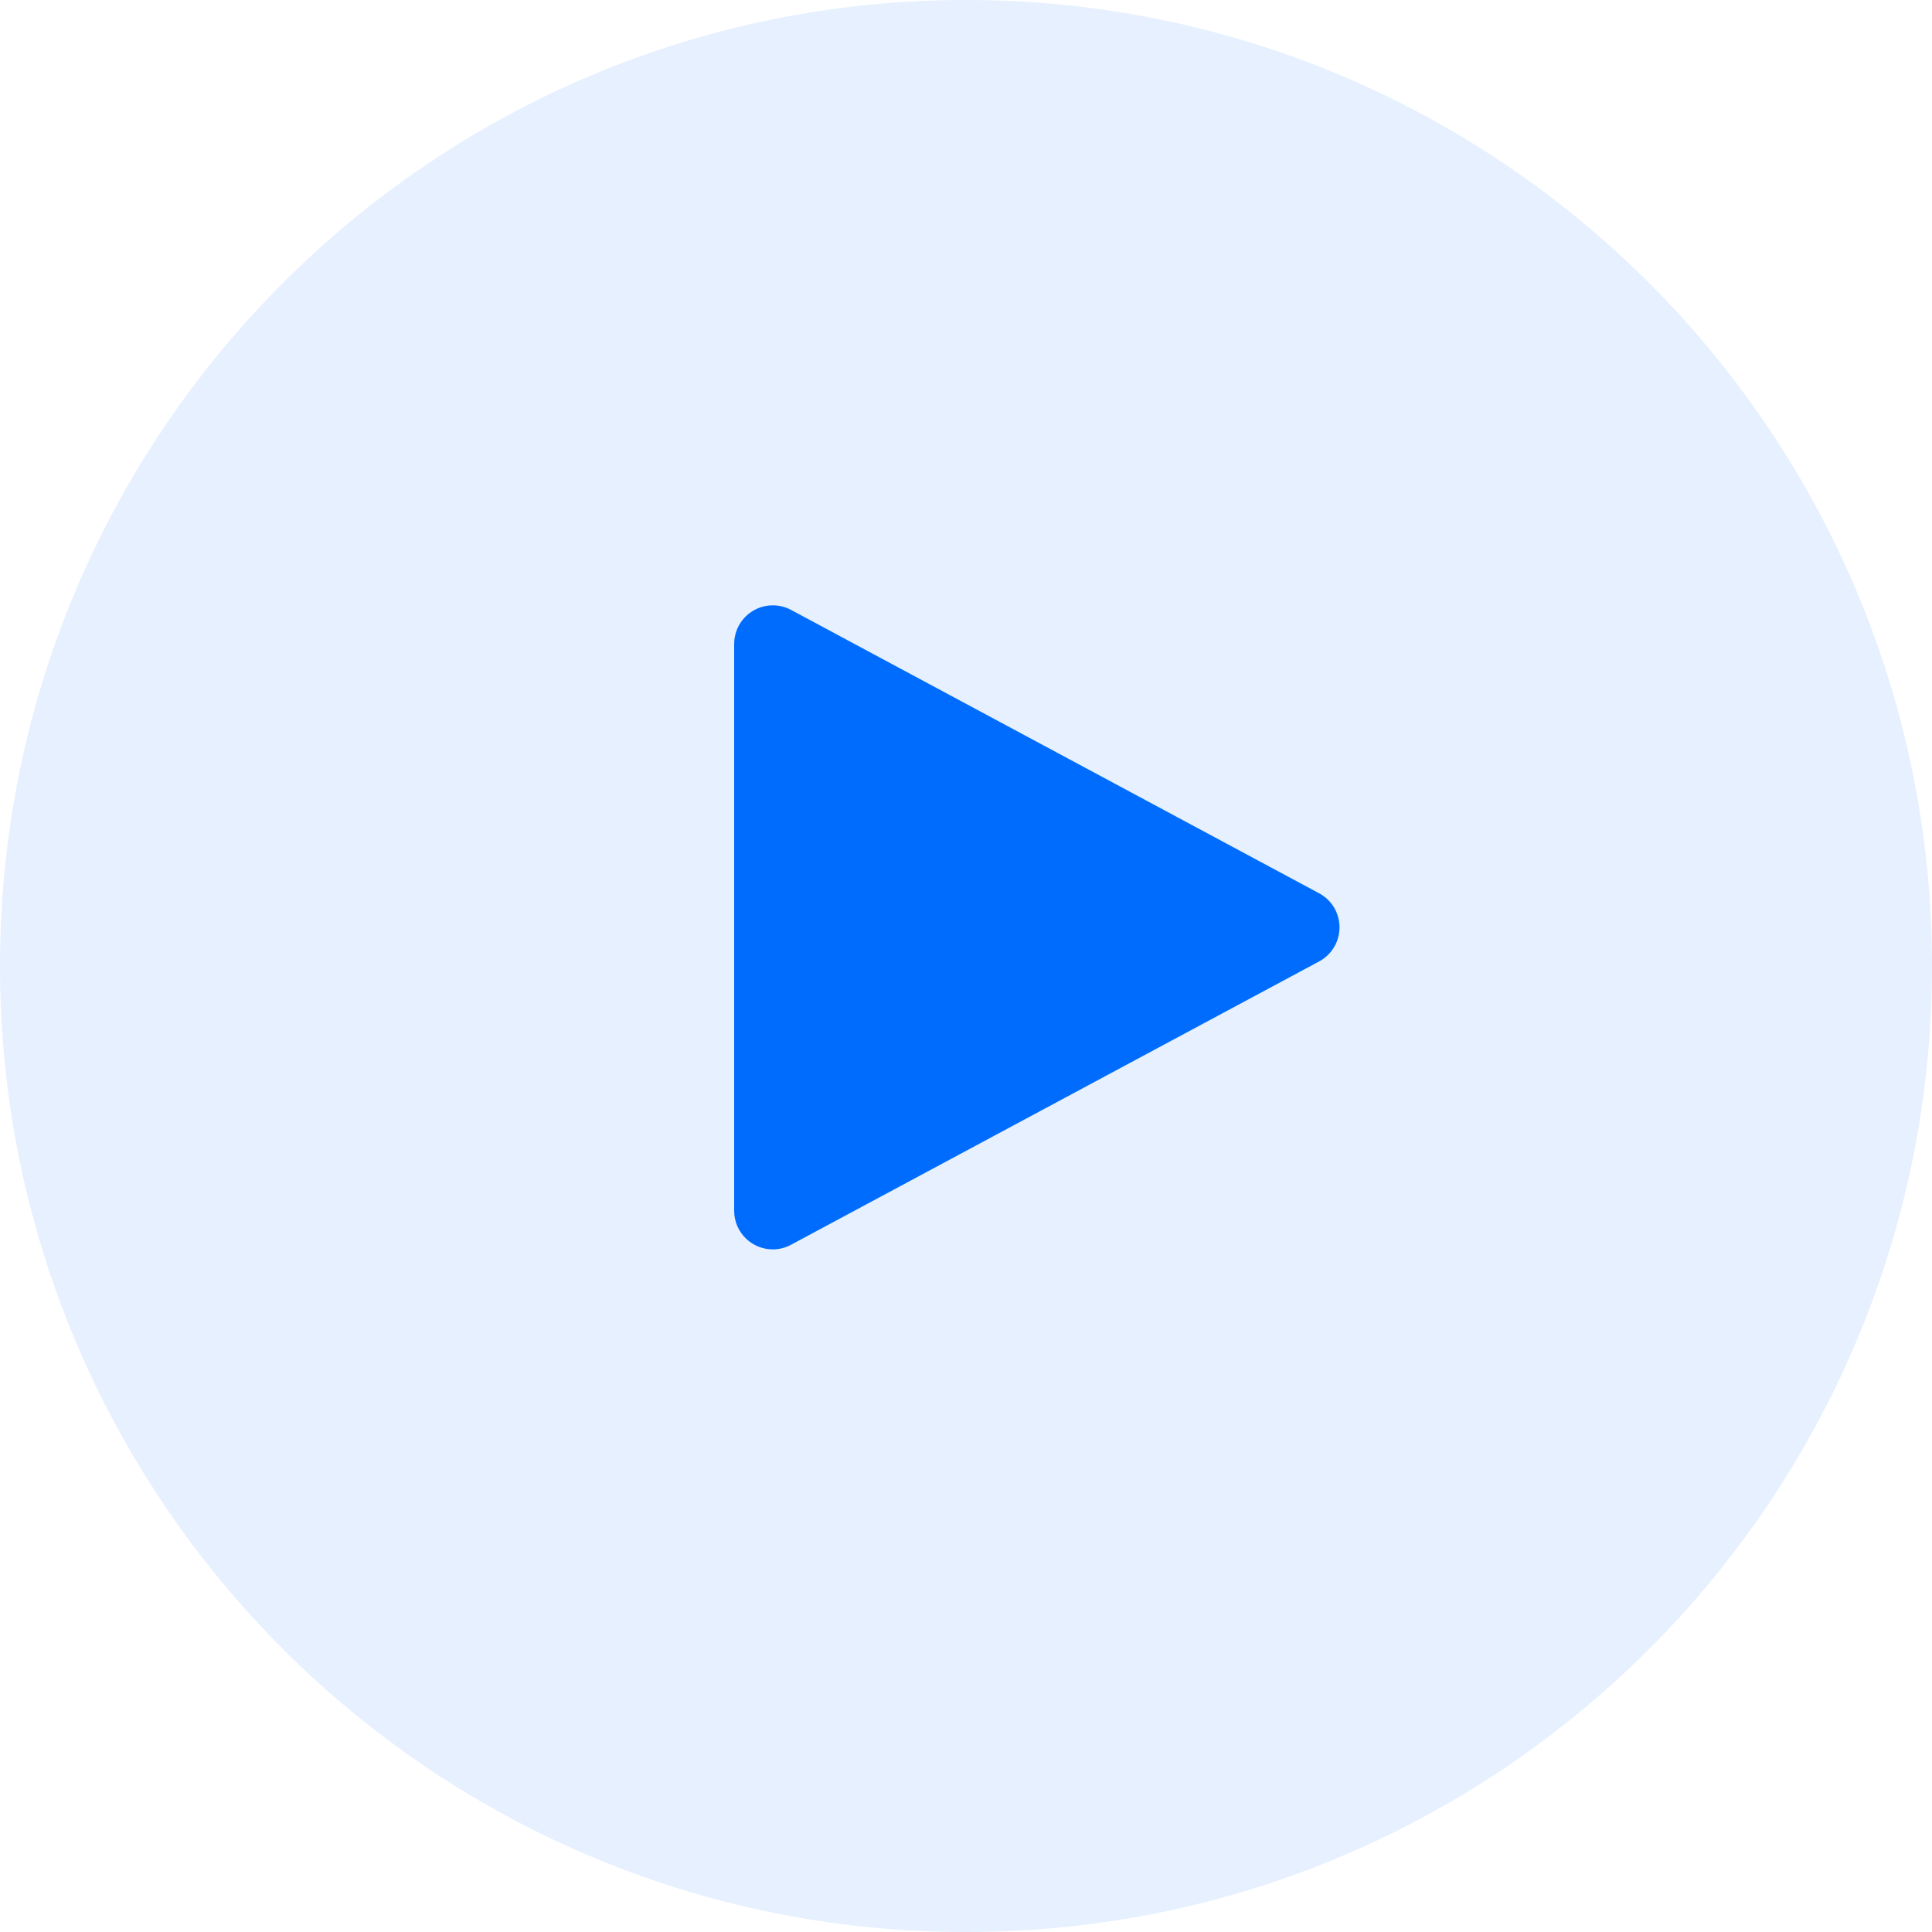
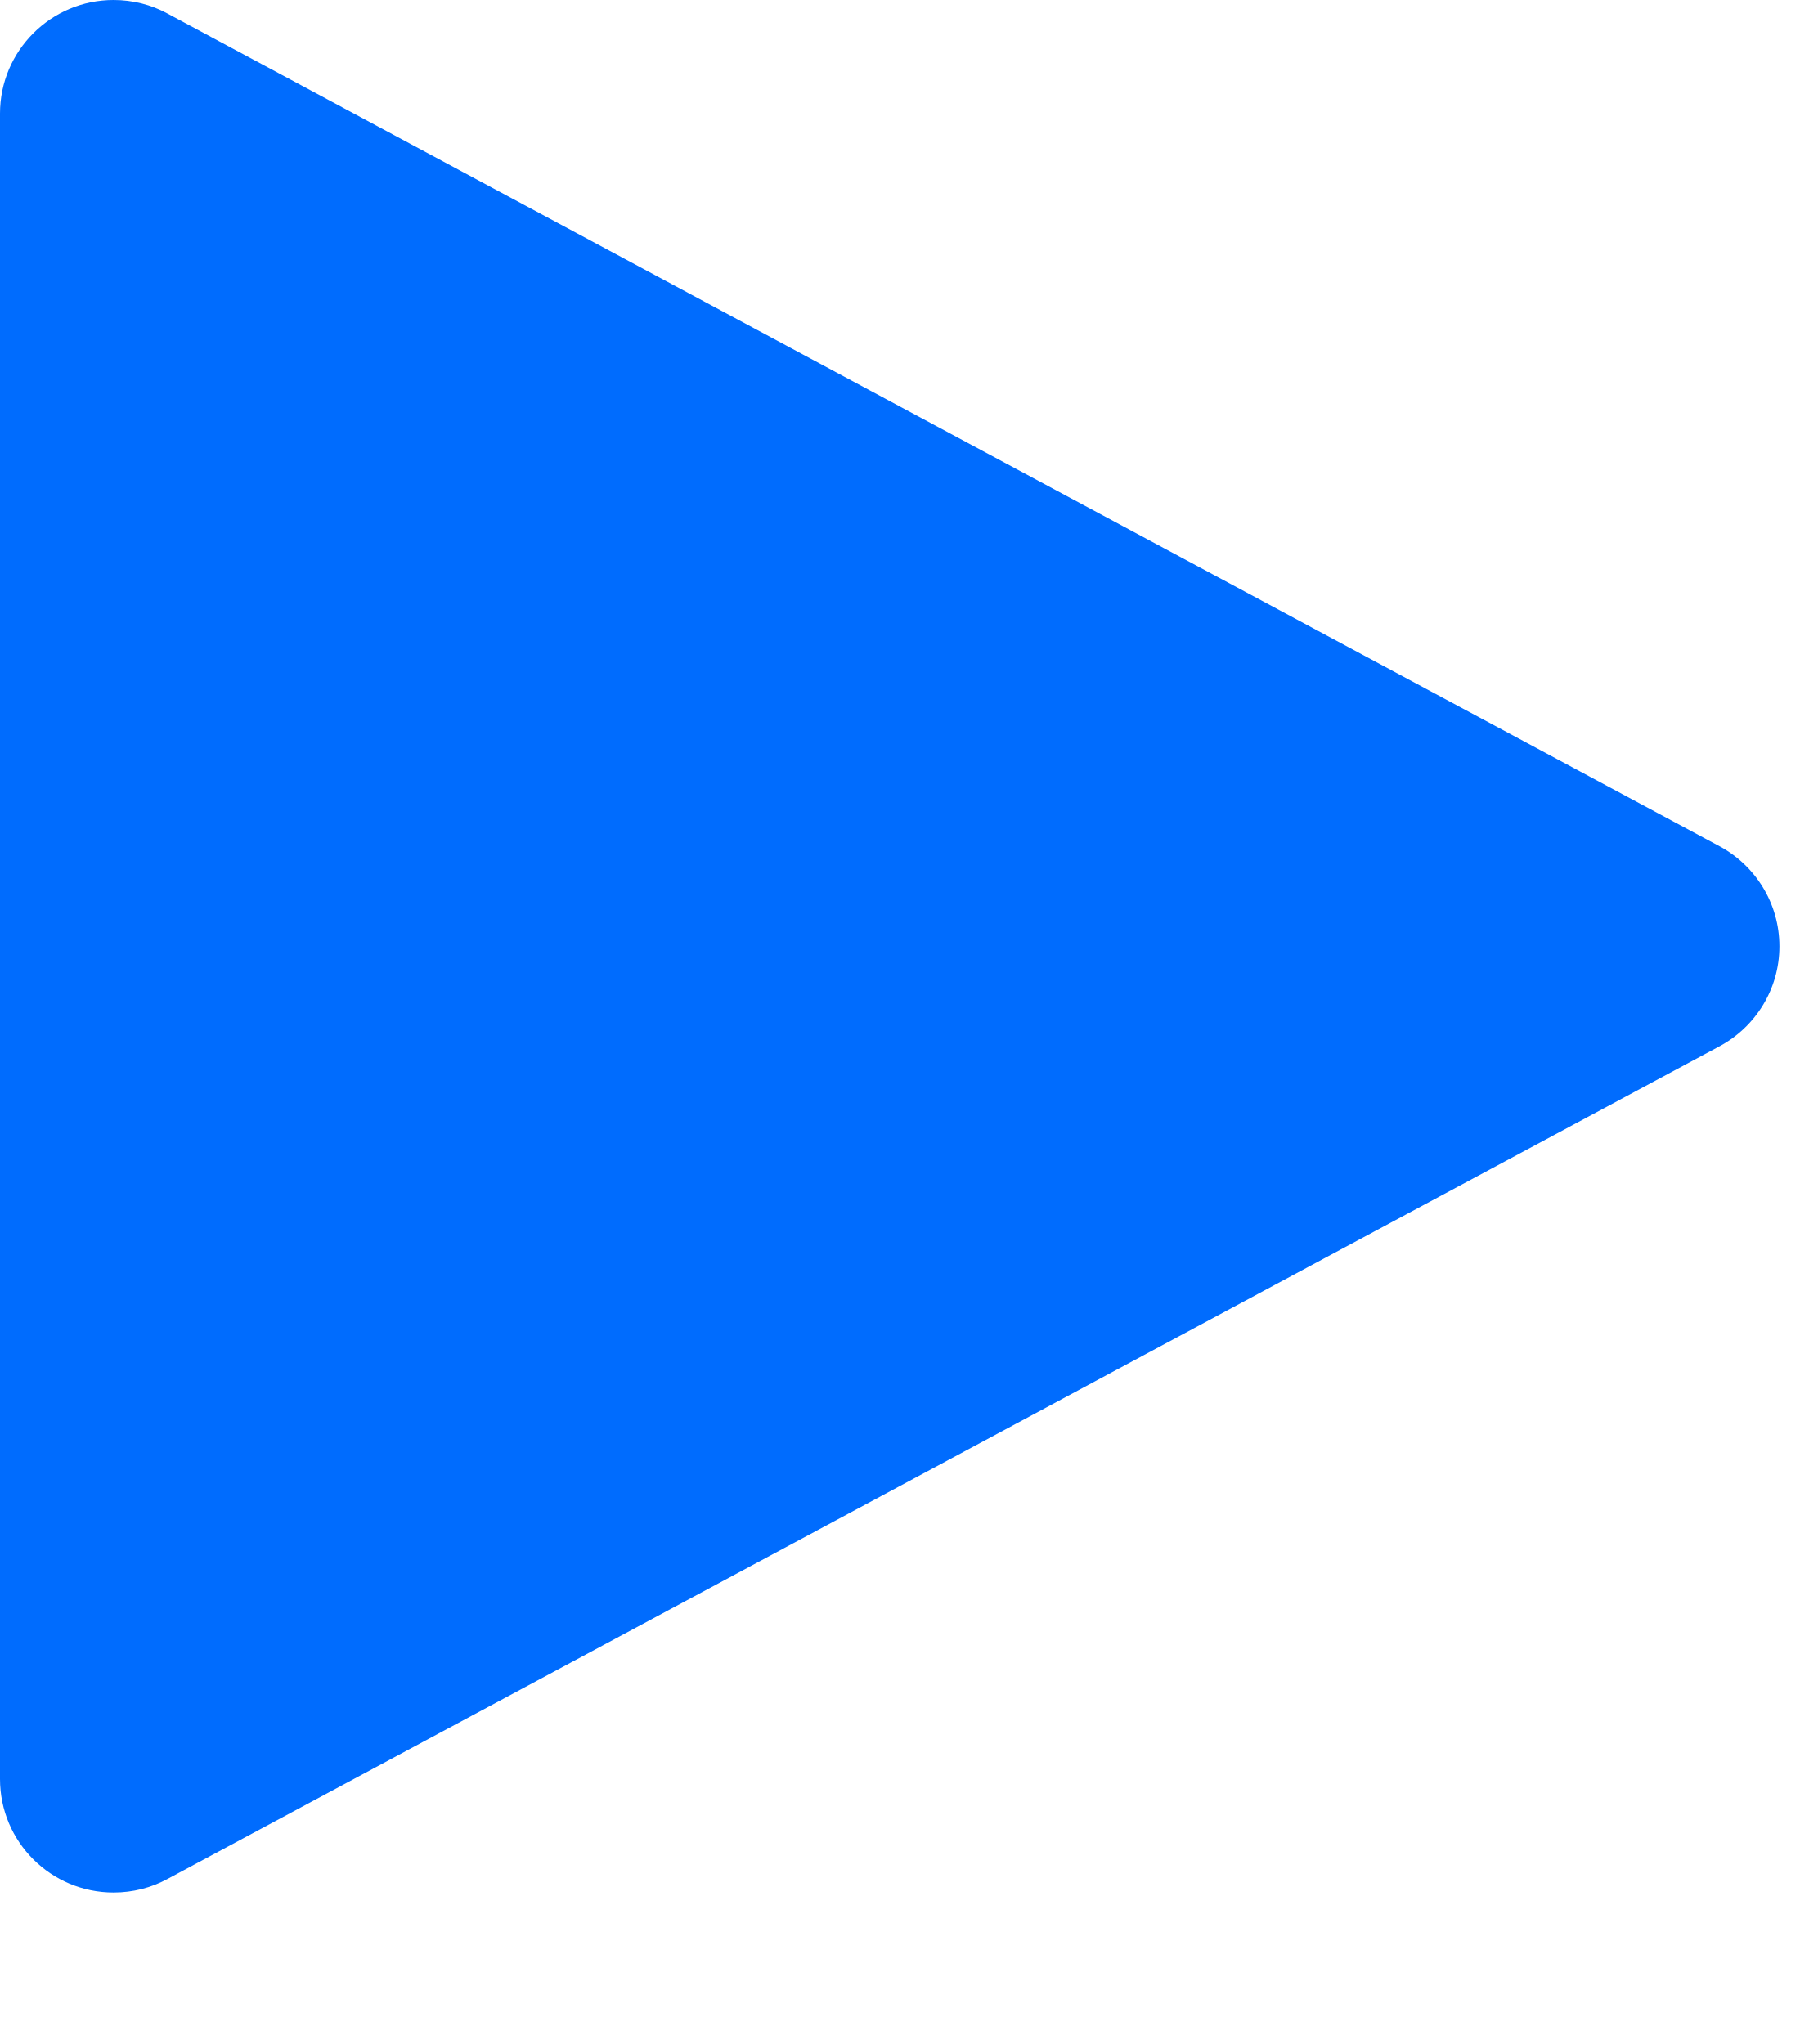
- <svg xmlns="http://www.w3.org/2000/svg" width="25" height="25" viewBox="0 0 25 25" fill="none">
-   <circle cx="12.5" cy="12.5" r="12.5" fill="#006CFE" fill-opacity="0.1" />
-   <path d="M9.5 8.333C9.5 8.057 9.724 7.833 10 7.833C10.085 7.833 10.166 7.855 10.236 7.892L17.069 11.559C17.227 11.643 17.333 11.809 17.333 12C17.333 12.191 17.227 12.356 17.069 12.441L10.236 16.107C10.166 16.145 10.085 16.167 10 16.167C9.724 16.167 9.5 15.943 9.5 15.667V8.333Z" fill="#006CFE" />
+ <svg xmlns="http://www.w3.org/2000/svg" width="8" height="9" viewBox="0 0 8 9" fill="none">
+   <path d="M0 0.5C0 0.224 0.224 0 0.5 0C0.585 0 0.666 0.021 0.736 0.059L7.569 3.726C7.726 3.81 7.833 3.976 7.833 4.167C7.833 4.357 7.726 4.523 7.569 4.607L0.736 8.274C0.666 8.312 0.585 8.333 0.5 8.333C0.224 8.333 0 8.11 0 7.833V0.5Z" fill="#006CFE" />
</svg>
